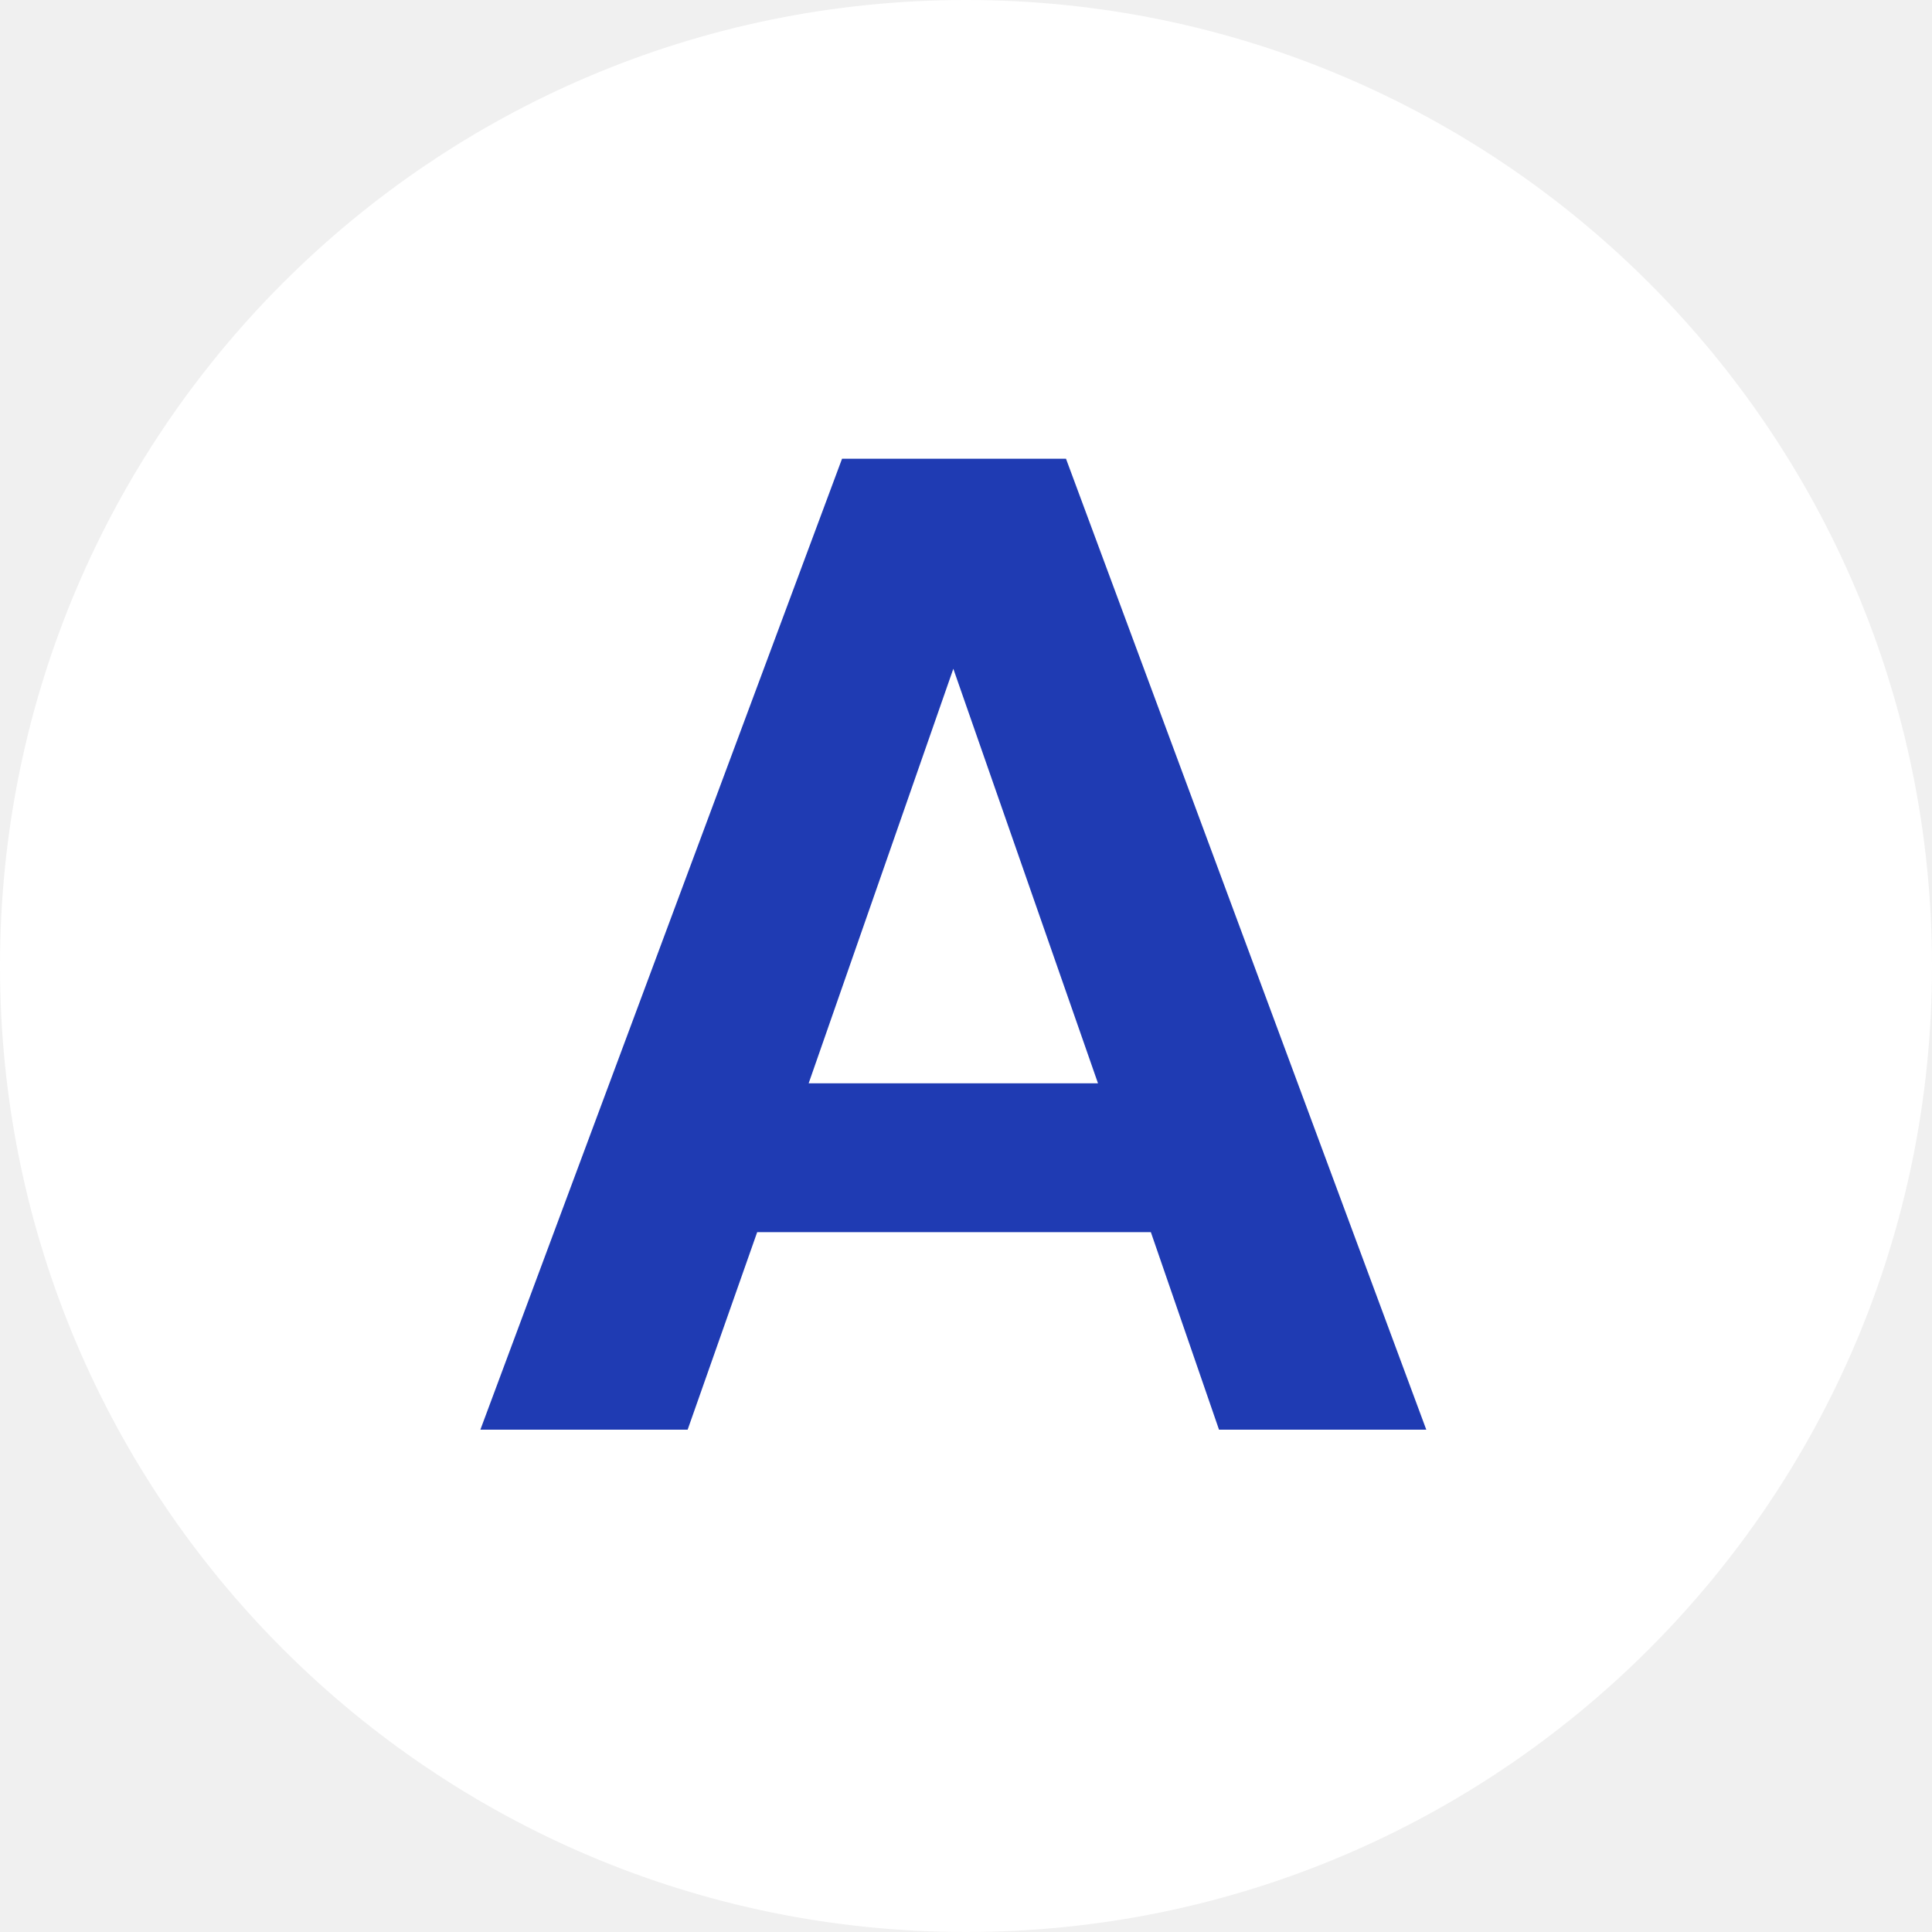
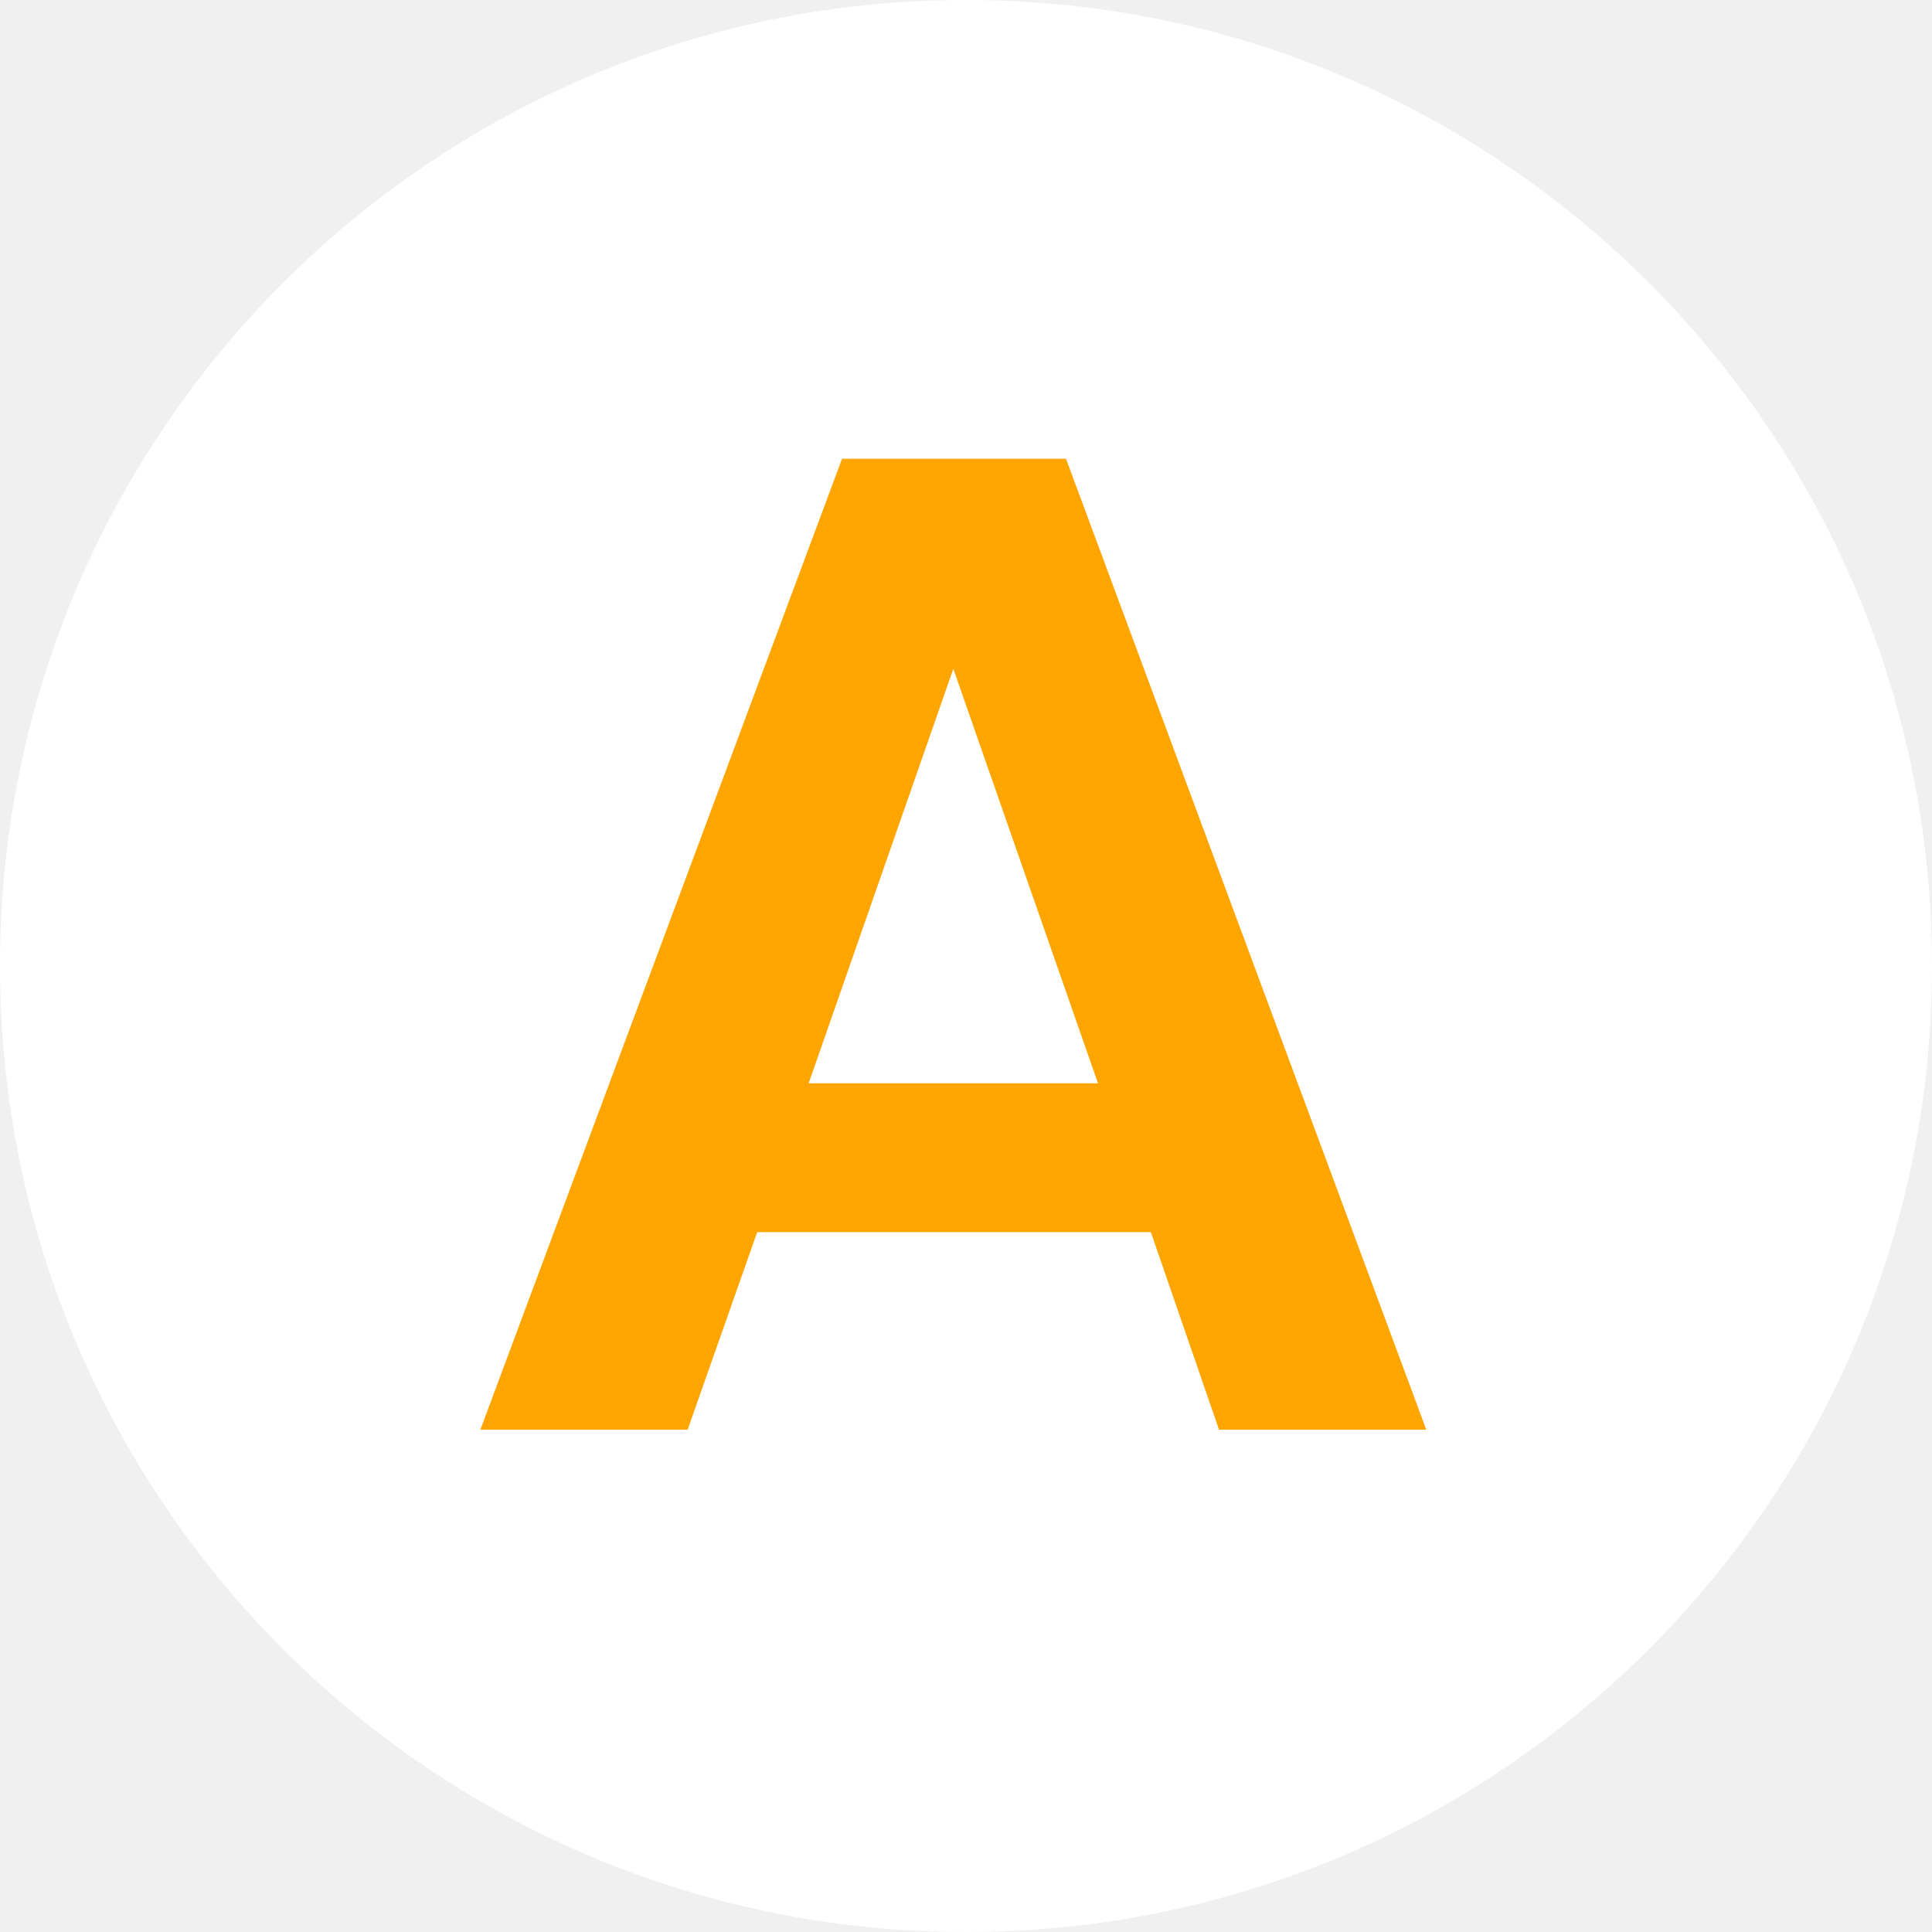
<svg xmlns="http://www.w3.org/2000/svg" width="50" height="50" viewBox="0 0 50 50" fill="none">
  <circle cx="25" cy="25" r="25" fill="#fff" />
-   <path d="M29.784 31.888H19.596L17.796 37H12.432L21.792 11.872H27.588L36.912 37H31.548L29.784 31.888ZM28.416 28.036L24.672 17.308L20.928 28.036H28.416Z" fill="#1F3BB3" />
+   <path d="M29.784 31.888H19.596L17.796 37H12.432L21.792 11.872H27.588L36.912 37H31.548L29.784 31.888ZM28.416 28.036L24.672 17.308L20.928 28.036H28.416Z" fill="#FFA500" />
</svg>
